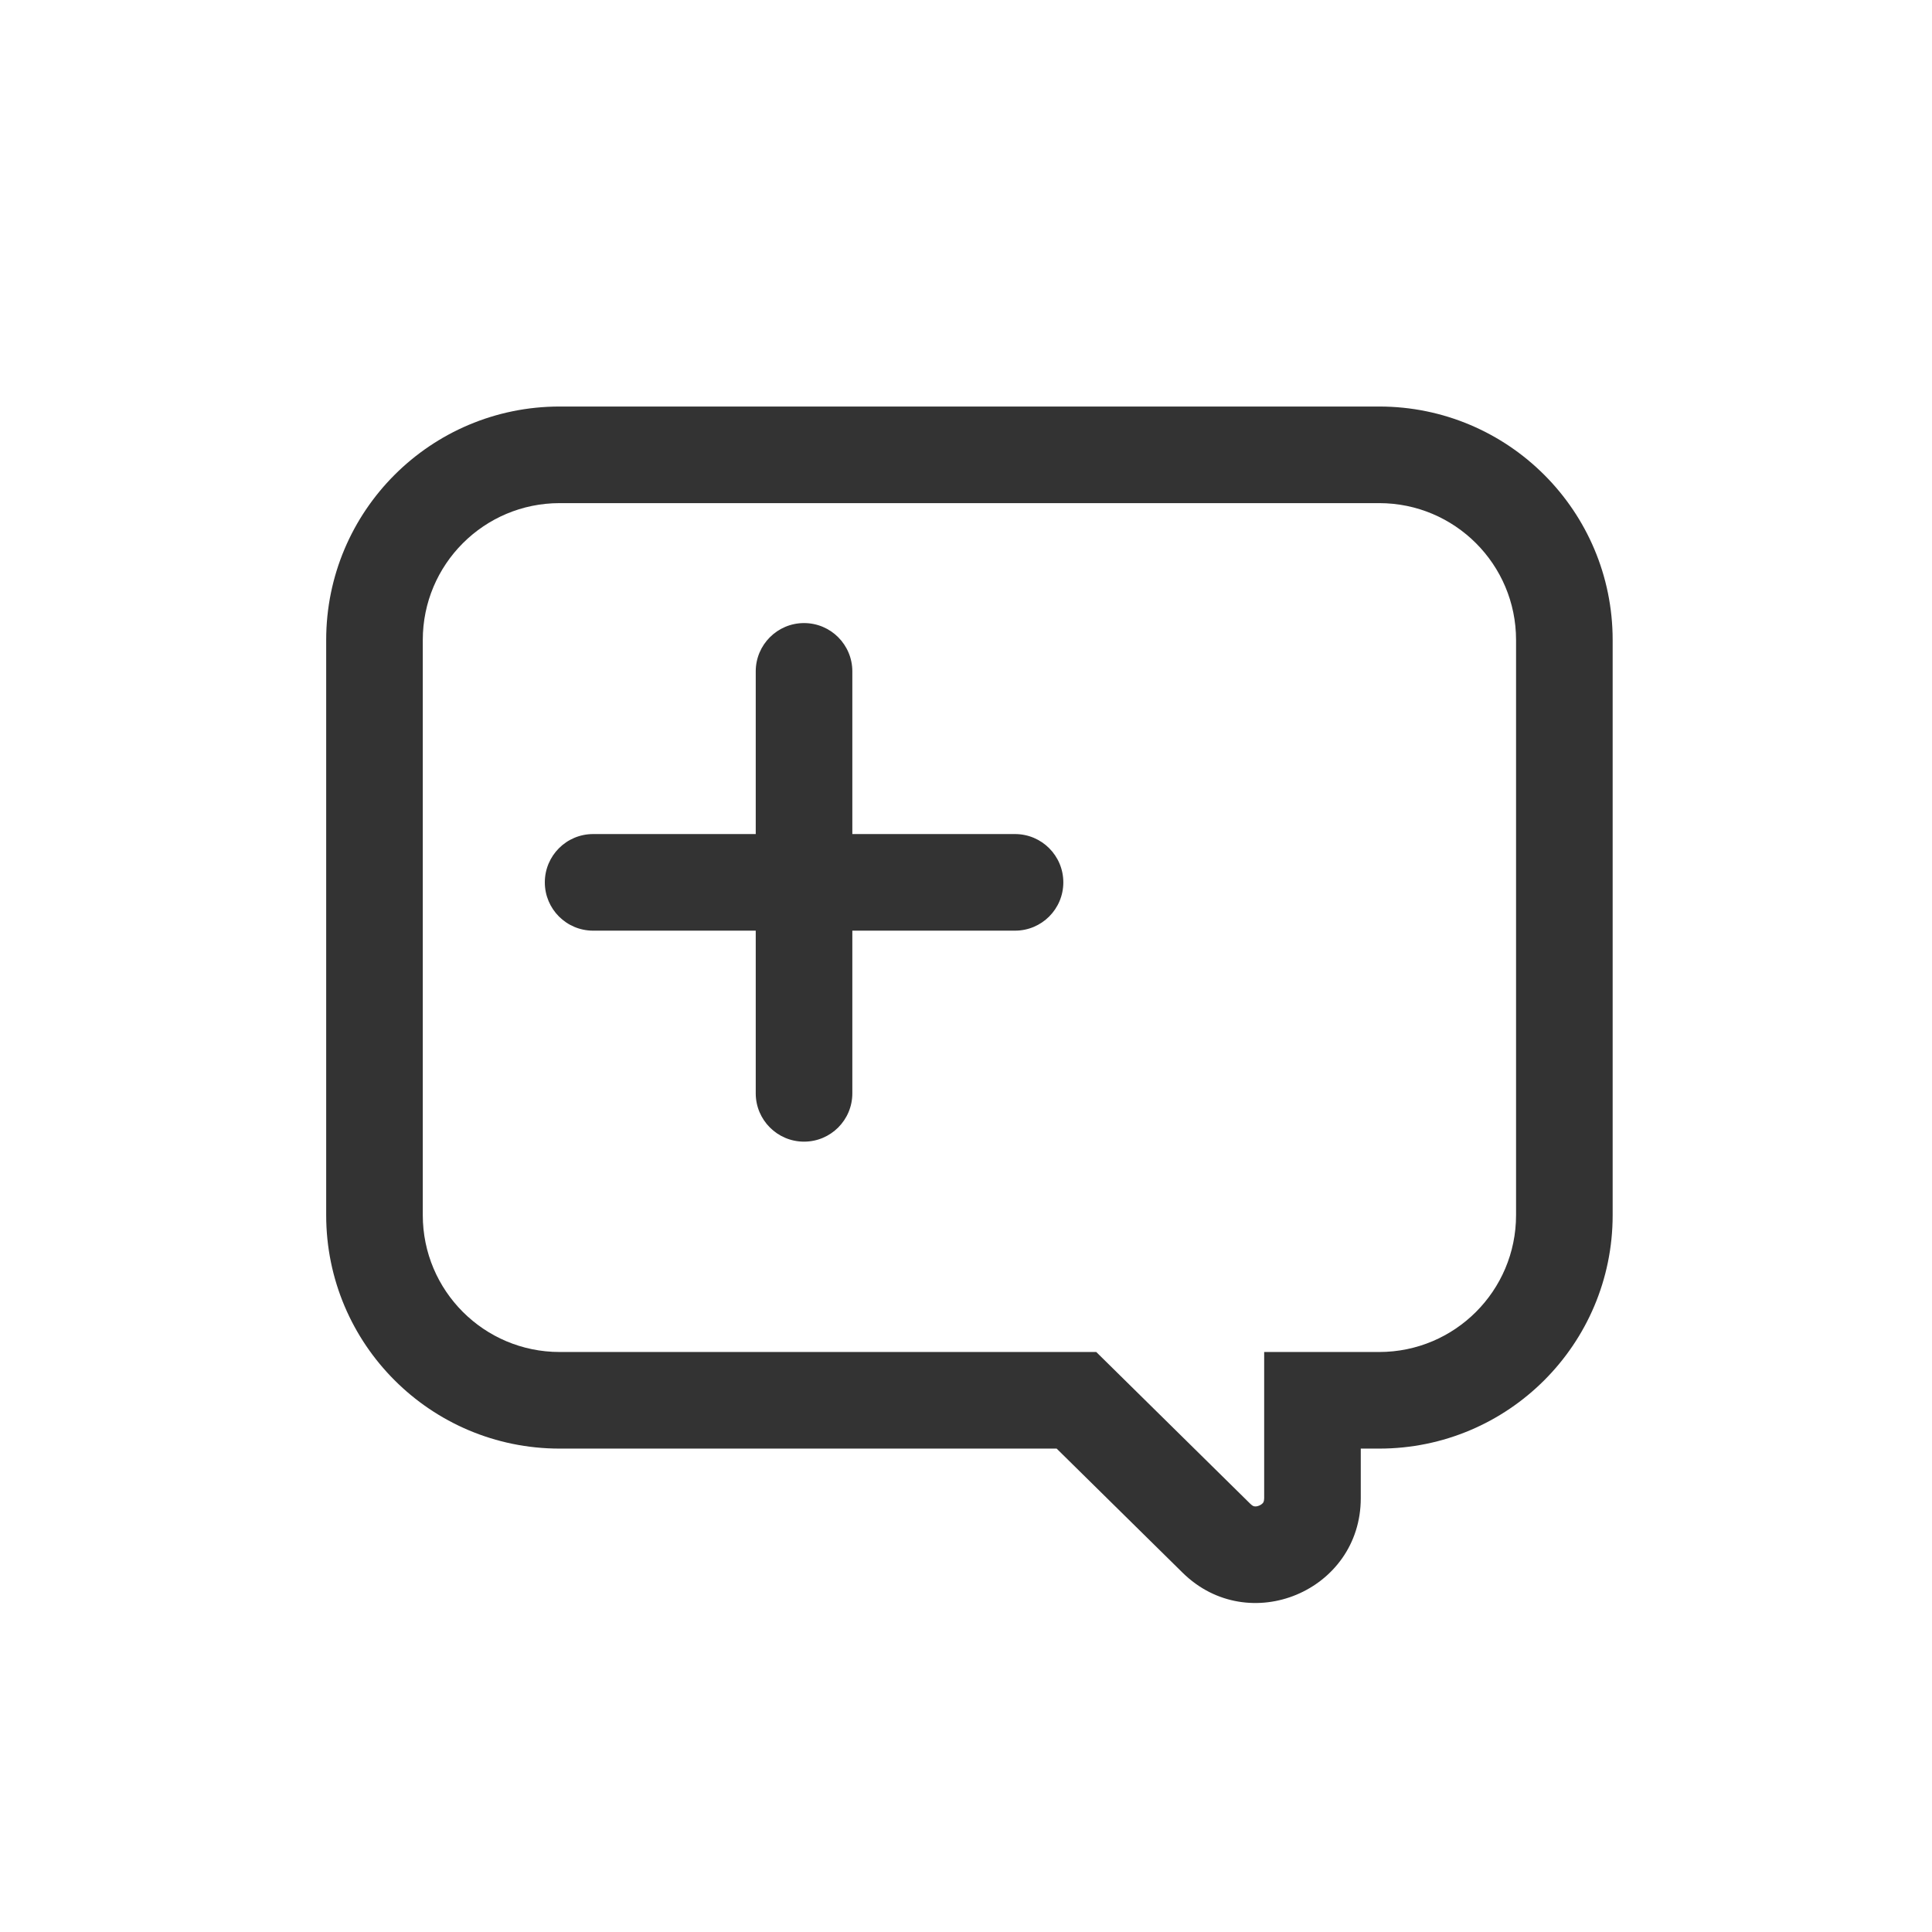
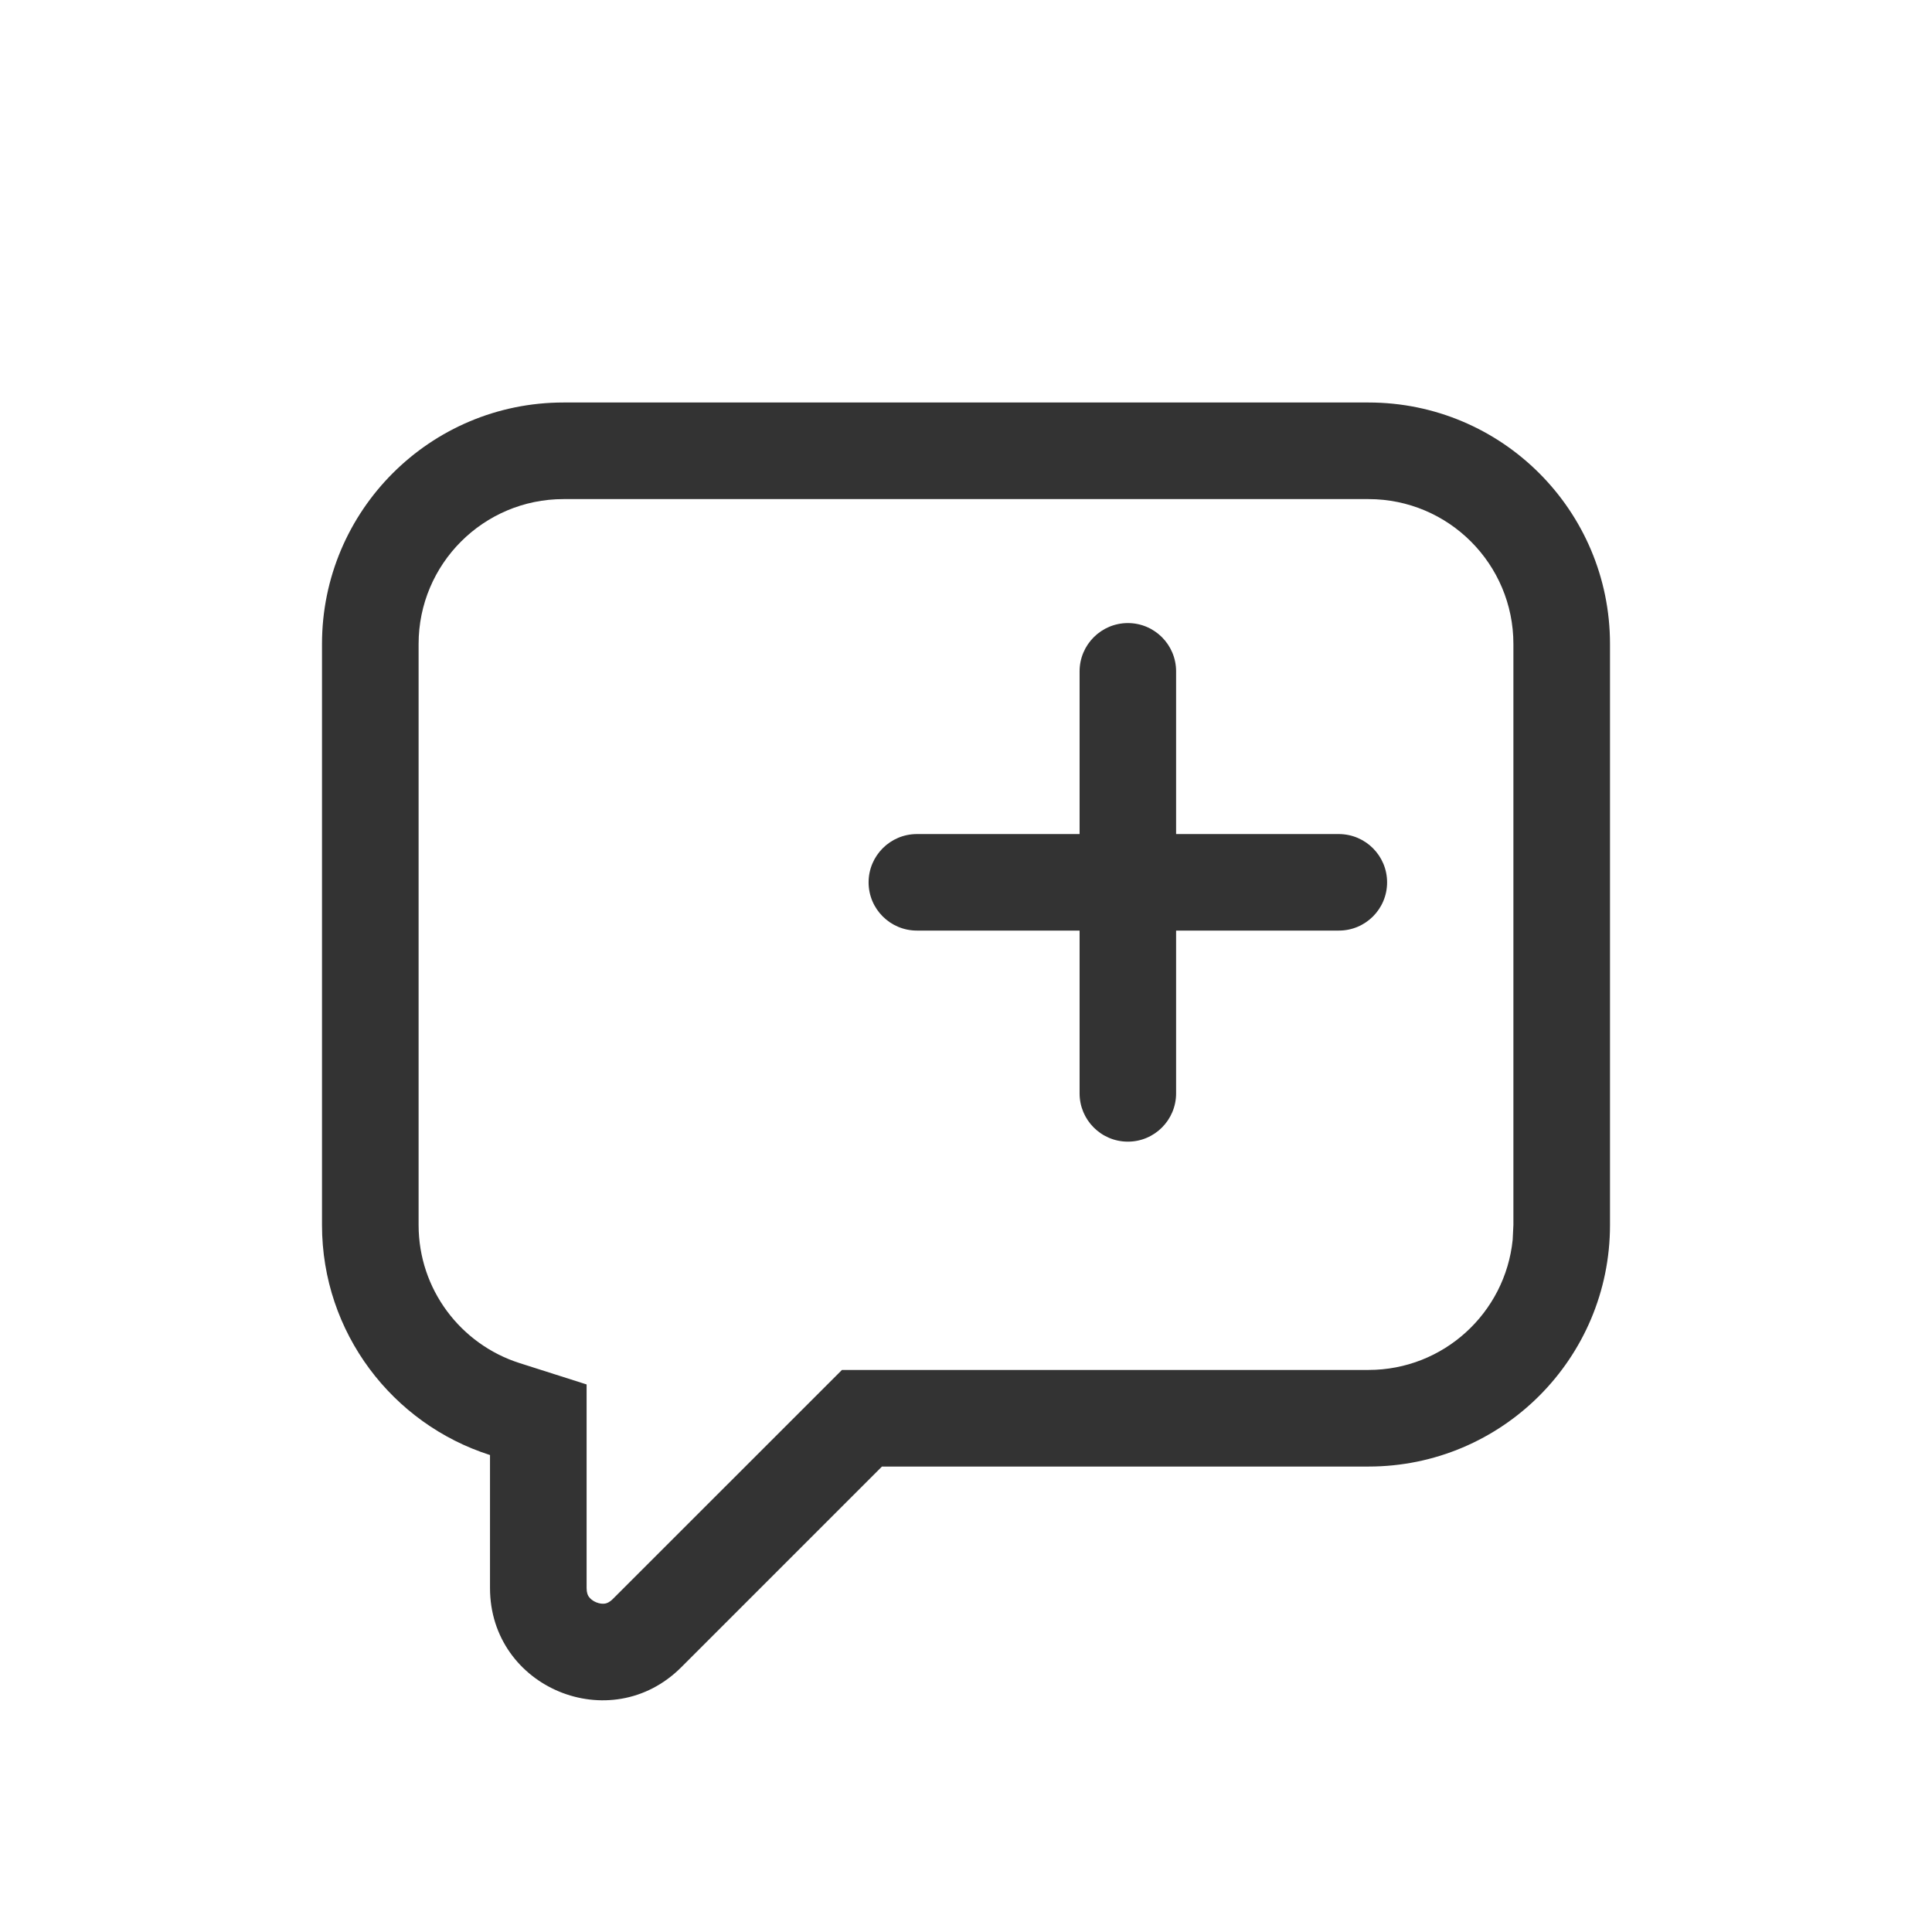
<svg xmlns="http://www.w3.org/2000/svg" width="24" height="24" viewBox="0 0 24 24" fill="none">
-   <path d="M9.988 14.182C9.657 14.182 9.388 13.913 9.388 13.582V11.561H7.368C7.036 11.561 6.768 11.292 6.768 10.961C6.768 10.63 7.036 10.361 7.368 10.361H9.388V8.34C9.388 8.009 9.657 7.74 9.988 7.74C10.32 7.74 10.588 8.009 10.588 8.34V10.361H12.609C12.941 10.361 13.209 10.63 13.209 10.961C13.209 11.292 12.941 11.561 12.609 11.561H10.588V13.582C10.588 13.913 10.32 14.182 9.988 14.182Z" fill="#333333" />
-   <path fill-rule="evenodd" clip-rule="evenodd" d="M14.691 19.537L13.126 17.995H6.952C5.35 17.995 4.052 16.697 4.052 15.095V7.95C4.052 6.348 5.35 5.05 6.952 5.05H17.133C18.735 5.05 20.033 6.348 20.033 7.95V15.095C20.033 16.697 18.735 17.995 17.133 17.995H16.904V18.611C16.904 19.764 15.513 20.346 14.691 19.537ZM15.704 16.795V18.611C15.704 18.633 15.7 18.646 15.698 18.652C15.697 18.658 15.694 18.662 15.691 18.667C15.684 18.677 15.668 18.692 15.642 18.703C15.616 18.714 15.594 18.715 15.582 18.712C15.576 18.712 15.572 18.71 15.566 18.707C15.56 18.704 15.549 18.698 15.533 18.682L13.618 16.795H6.952C6.013 16.795 5.252 16.034 5.252 15.095V7.95C5.252 7.011 6.013 6.25 6.952 6.25H17.133C18.072 6.25 18.833 7.011 18.833 7.95V15.095C18.833 16.034 18.072 16.795 17.133 16.795H15.704Z" fill="#333333" />
+   <path d="M14.011 7.74C14.342 7.74 14.61 8.009 14.61 8.34V10.361H16.632C16.963 10.362 17.231 10.63 17.231 10.961C17.231 11.292 16.963 11.56 16.632 11.56H14.61V13.582C14.61 13.913 14.342 14.182 14.011 14.182C13.679 14.182 13.411 13.913 13.411 13.582V11.56H11.39C11.059 11.56 10.79 11.292 10.79 10.961C10.79 10.63 11.059 10.361 11.39 10.361H13.411V8.34C13.411 8.009 13.68 7.74 14.011 7.74Z" fill="#333333" />
+   <path fill-rule="evenodd" clip-rule="evenodd" d="M17 5C18.657 5 20 6.343 20 8V15.218C20 16.875 18.657 18.218 17 18.218H10.956L8.462 20.712C7.585 21.588 6.087 20.967 6.087 19.727V18.075C4.877 17.689 4 16.556 4 15.218V8C4 6.343 5.343 5 7 5H17ZM7 6.2C6.006 6.2 5.2 7.006 5.2 8V15.218C5.2 16.018 5.724 16.699 6.452 16.932L7.287 17.198V19.727C7.287 19.787 7.302 19.817 7.315 19.836C7.333 19.86 7.363 19.887 7.405 19.904C7.448 19.922 7.487 19.925 7.517 19.92C7.539 19.916 7.571 19.905 7.613 19.863L10.459 17.018H17C17.932 17.018 18.699 16.309 18.791 15.401L18.8 15.218V8C18.8 7.006 17.994 6.2 17 6.2H7Z" fill="#333333" />
</svg>
